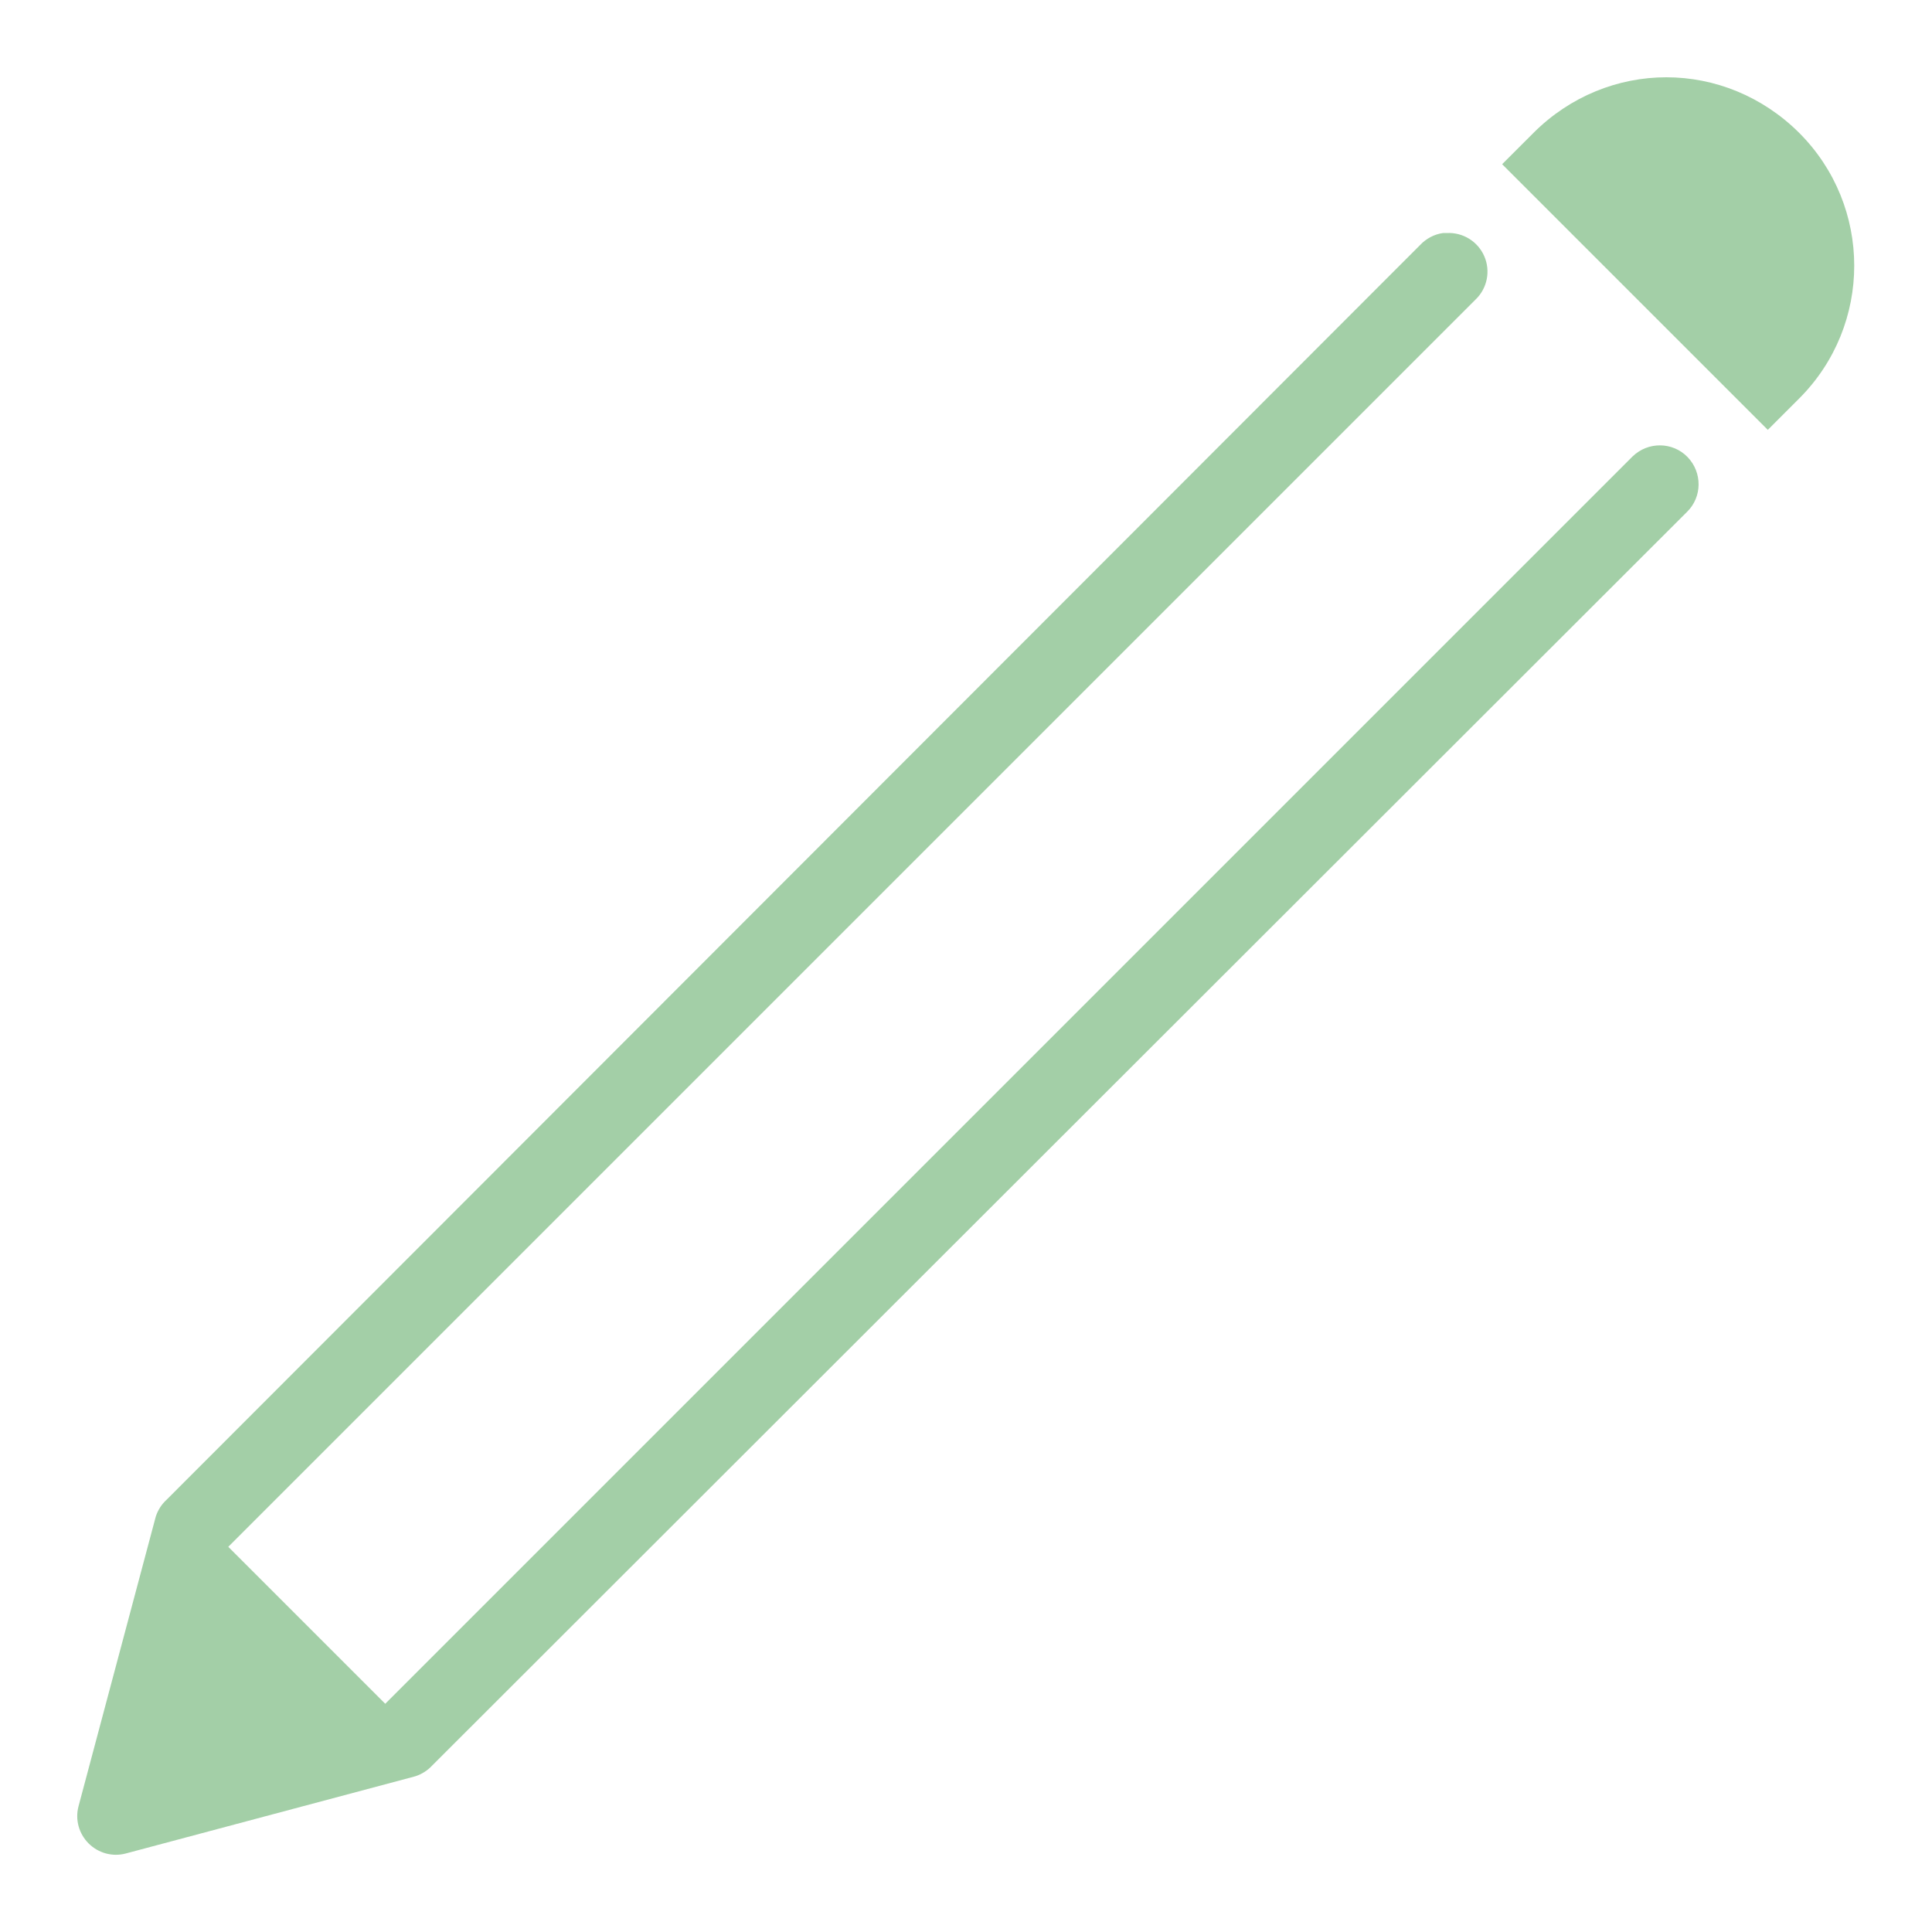
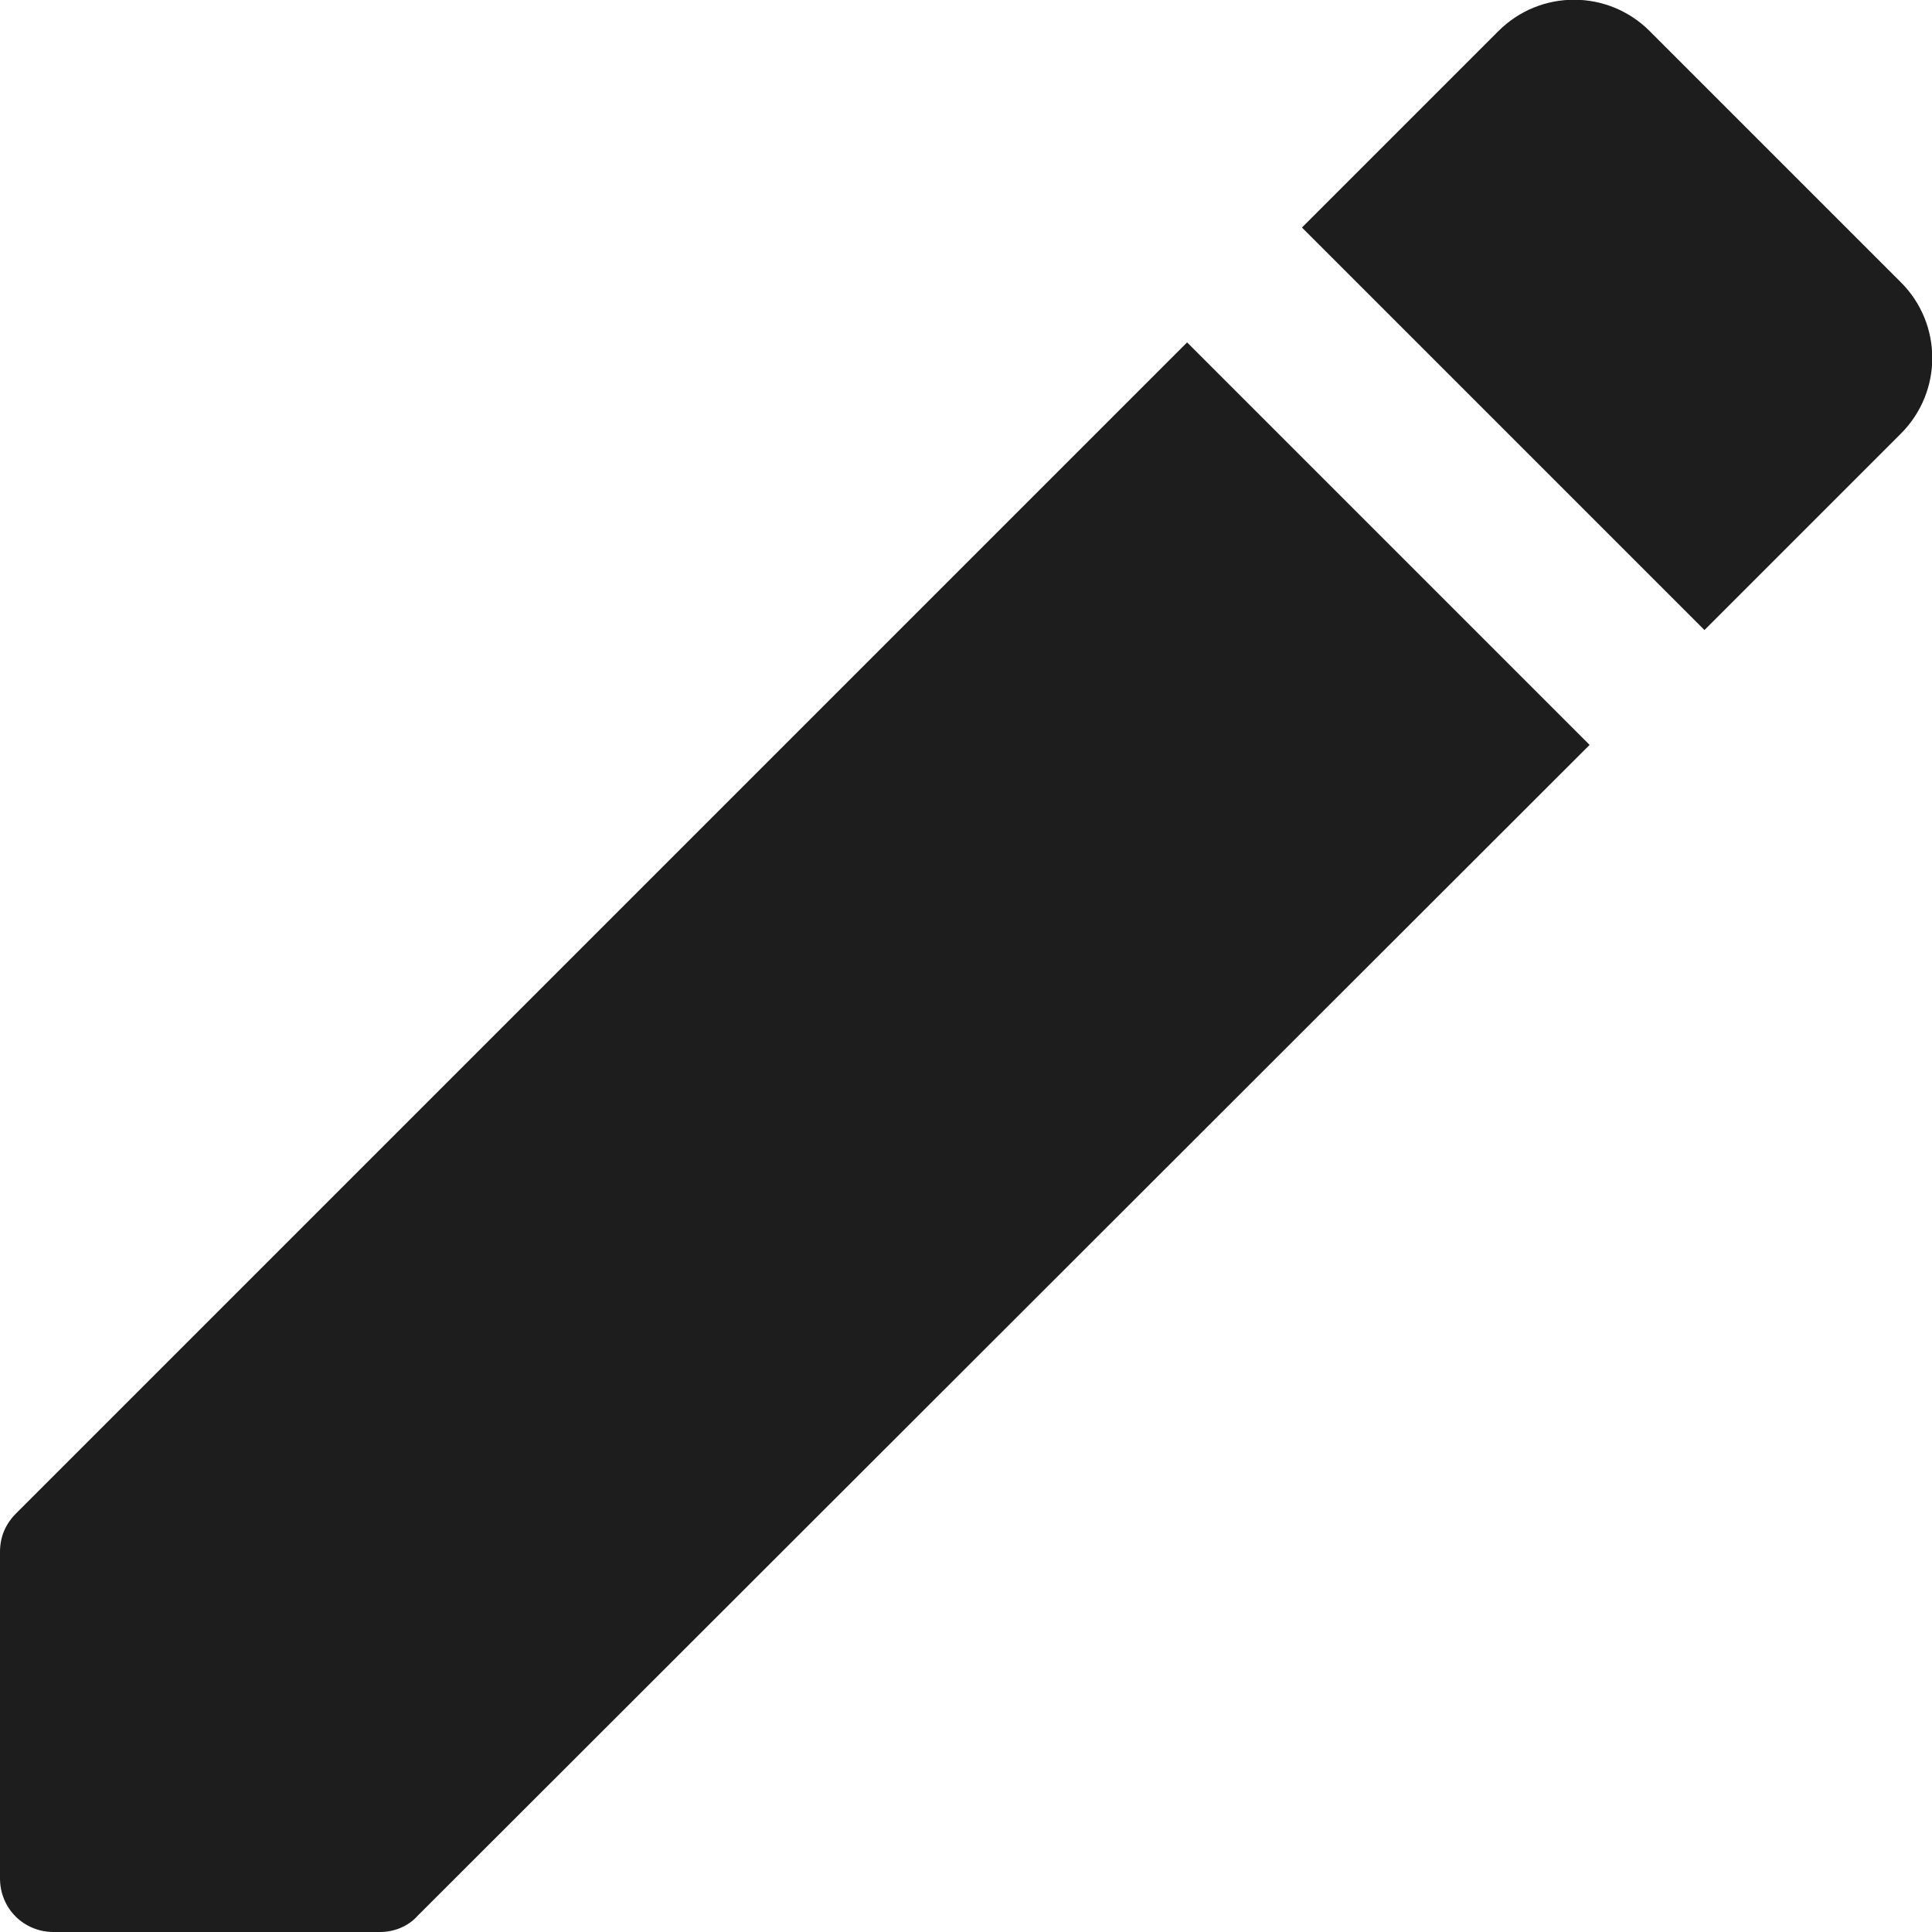
- <svg xmlns="http://www.w3.org/2000/svg" viewBox="0,0,255.998,255.998" width="50px" height="50px" fill-rule="nonzero">
-   <g fill="#a3cfa7" fill-rule="nonzero" stroke="none" stroke-width="1" stroke-linecap="butt" stroke-linejoin="miter" stroke-miterlimit="10" stroke-dasharray="" stroke-dashoffset="0" font-family="none" font-weight="none" font-size="none" text-anchor="none" style="mix-blend-mode: normal">
-     <g transform="scale(5.12,5.12)">
-       <path d="M43.125,2c-1.246,0 -2.488,0.488 -3.438,1.438l-0.812,0.812l6.875,6.875c-0.004,0.004 0.812,-0.812 0.812,-0.812c1.902,-1.902 1.898,-4.977 0,-6.875c-0.953,-0.949 -2.191,-1.438 -3.438,-1.438zM37.344,6.031c-0.227,0.031 -0.438,0.145 -0.594,0.312l-32.438,32.469c-0.129,0.117 -0.227,0.27 -0.281,0.438l-2,7.5c-0.09,0.344 0.012,0.707 0.262,0.957c0.25,0.25 0.613,0.352 0.957,0.262l7.5,-2c0.168,-0.055 0.32,-0.152 0.438,-0.281l32.469,-32.438c0.398,-0.387 0.402,-1.023 0.016,-1.422c-0.387,-0.398 -1.023,-0.402 -1.422,-0.016l-32.281,32.281l-4.062,-4.062l32.281,-32.281c0.301,-0.289 0.391,-0.738 0.223,-1.121c-0.168,-0.383 -0.555,-0.621 -0.973,-0.598c-0.031,0 -0.062,0 -0.094,0z" />
+ <svg xmlns="http://www.w3.org/2000/svg" width="18px" height="18px" viewBox="0 0 18 18" version="1.1">
+   <g id="Icons" stroke="none" stroke-width="1" fill="none" fill-rule="evenodd">
+     <g id="Rounded" transform="translate(-579, -2771)">
+       <g id="Image" transform="translate(100, 2626)">
+         <g id="-Round-/-Image-/-edit" transform="translate(476, 142)">
+           <g transform="translate(0, 0)">
+             <polygon id="Path" points="0 0 24 0 24 24 0 24" />
+             <path d="M3,17.46 L3,20.5 C3,20.78 3.22,21 3.5,21 L6.54,21 C6.67,21 6.8,20.95 6.89,20.85 L17.81,9.94 L14.06,6.19 L3.15,17.1 C3.05,17.2 3,17.32 3,17.46 Z M20.71,7.04 C21.1,6.65 21.1,6.02 20.71,5.63 L18.37,3.29 C17.98,2.9 17.35,2.9 16.96,3.29 L15.13,5.12 L18.88,8.87 L20.71,7.04 Z" id="🔹-Icon-Color" fill="#1D1D1D" />
+           </g>
+         </g>
+       </g>
    </g>
  </g>
</svg>
